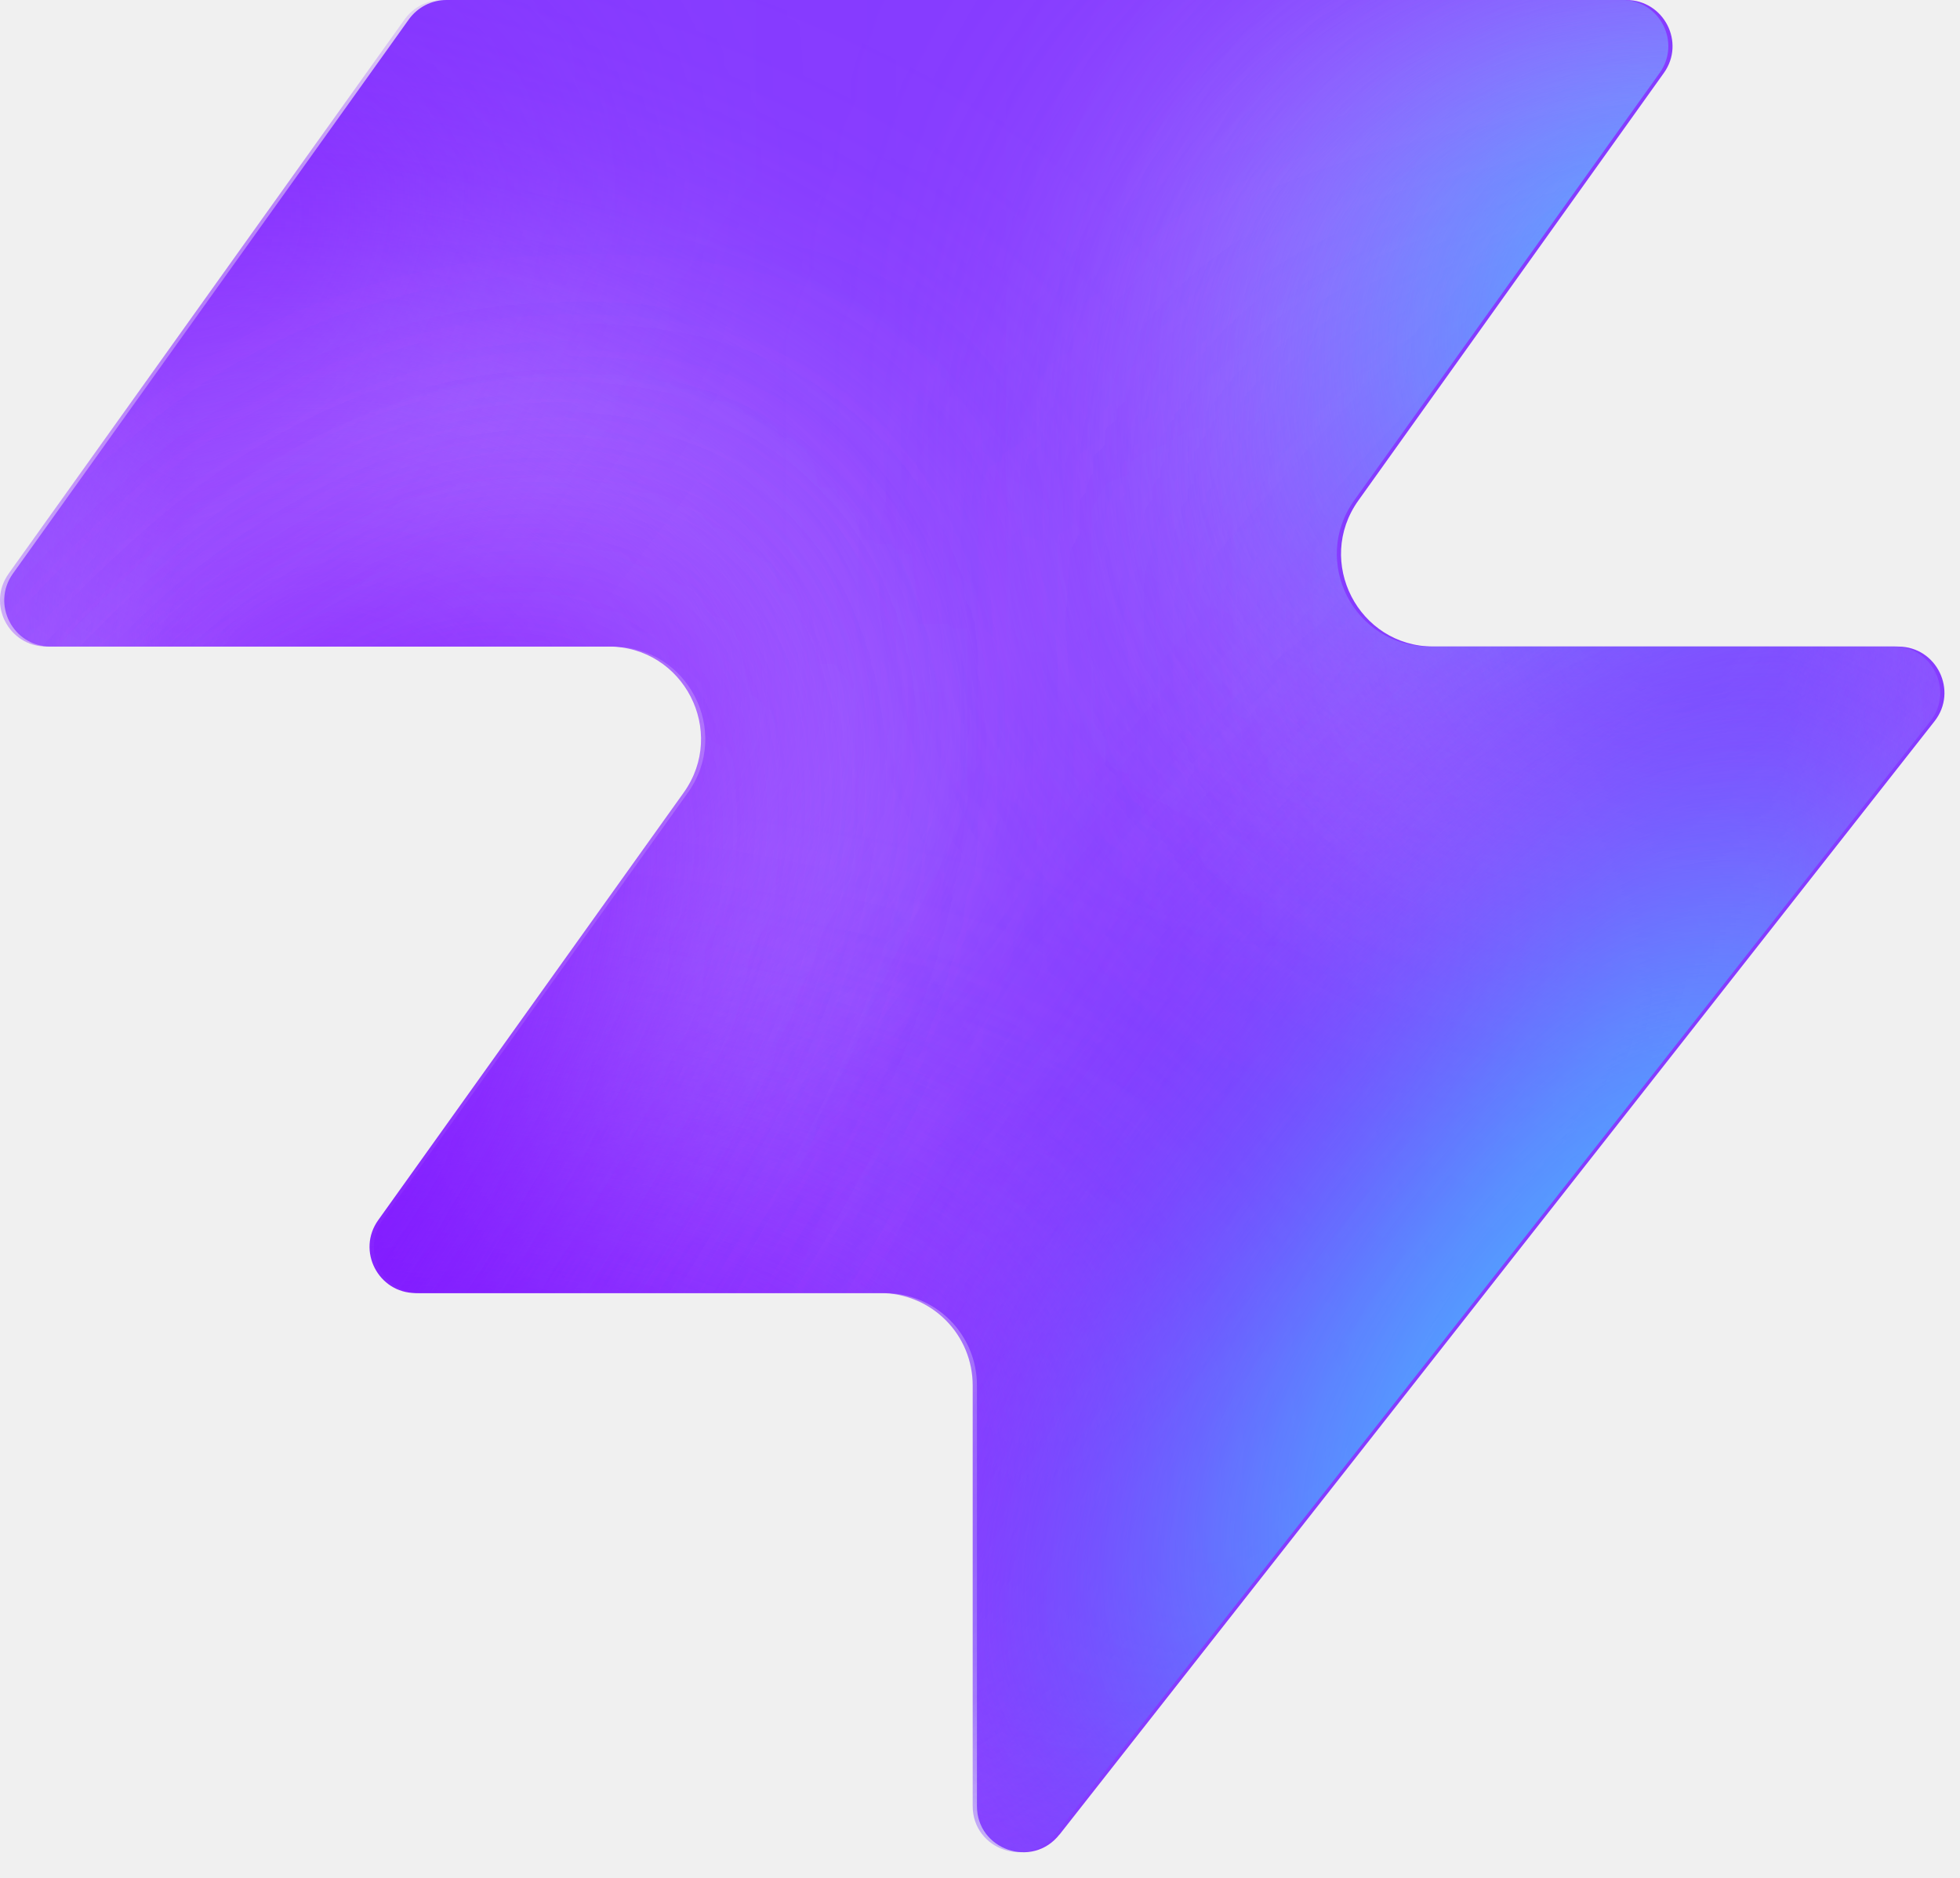
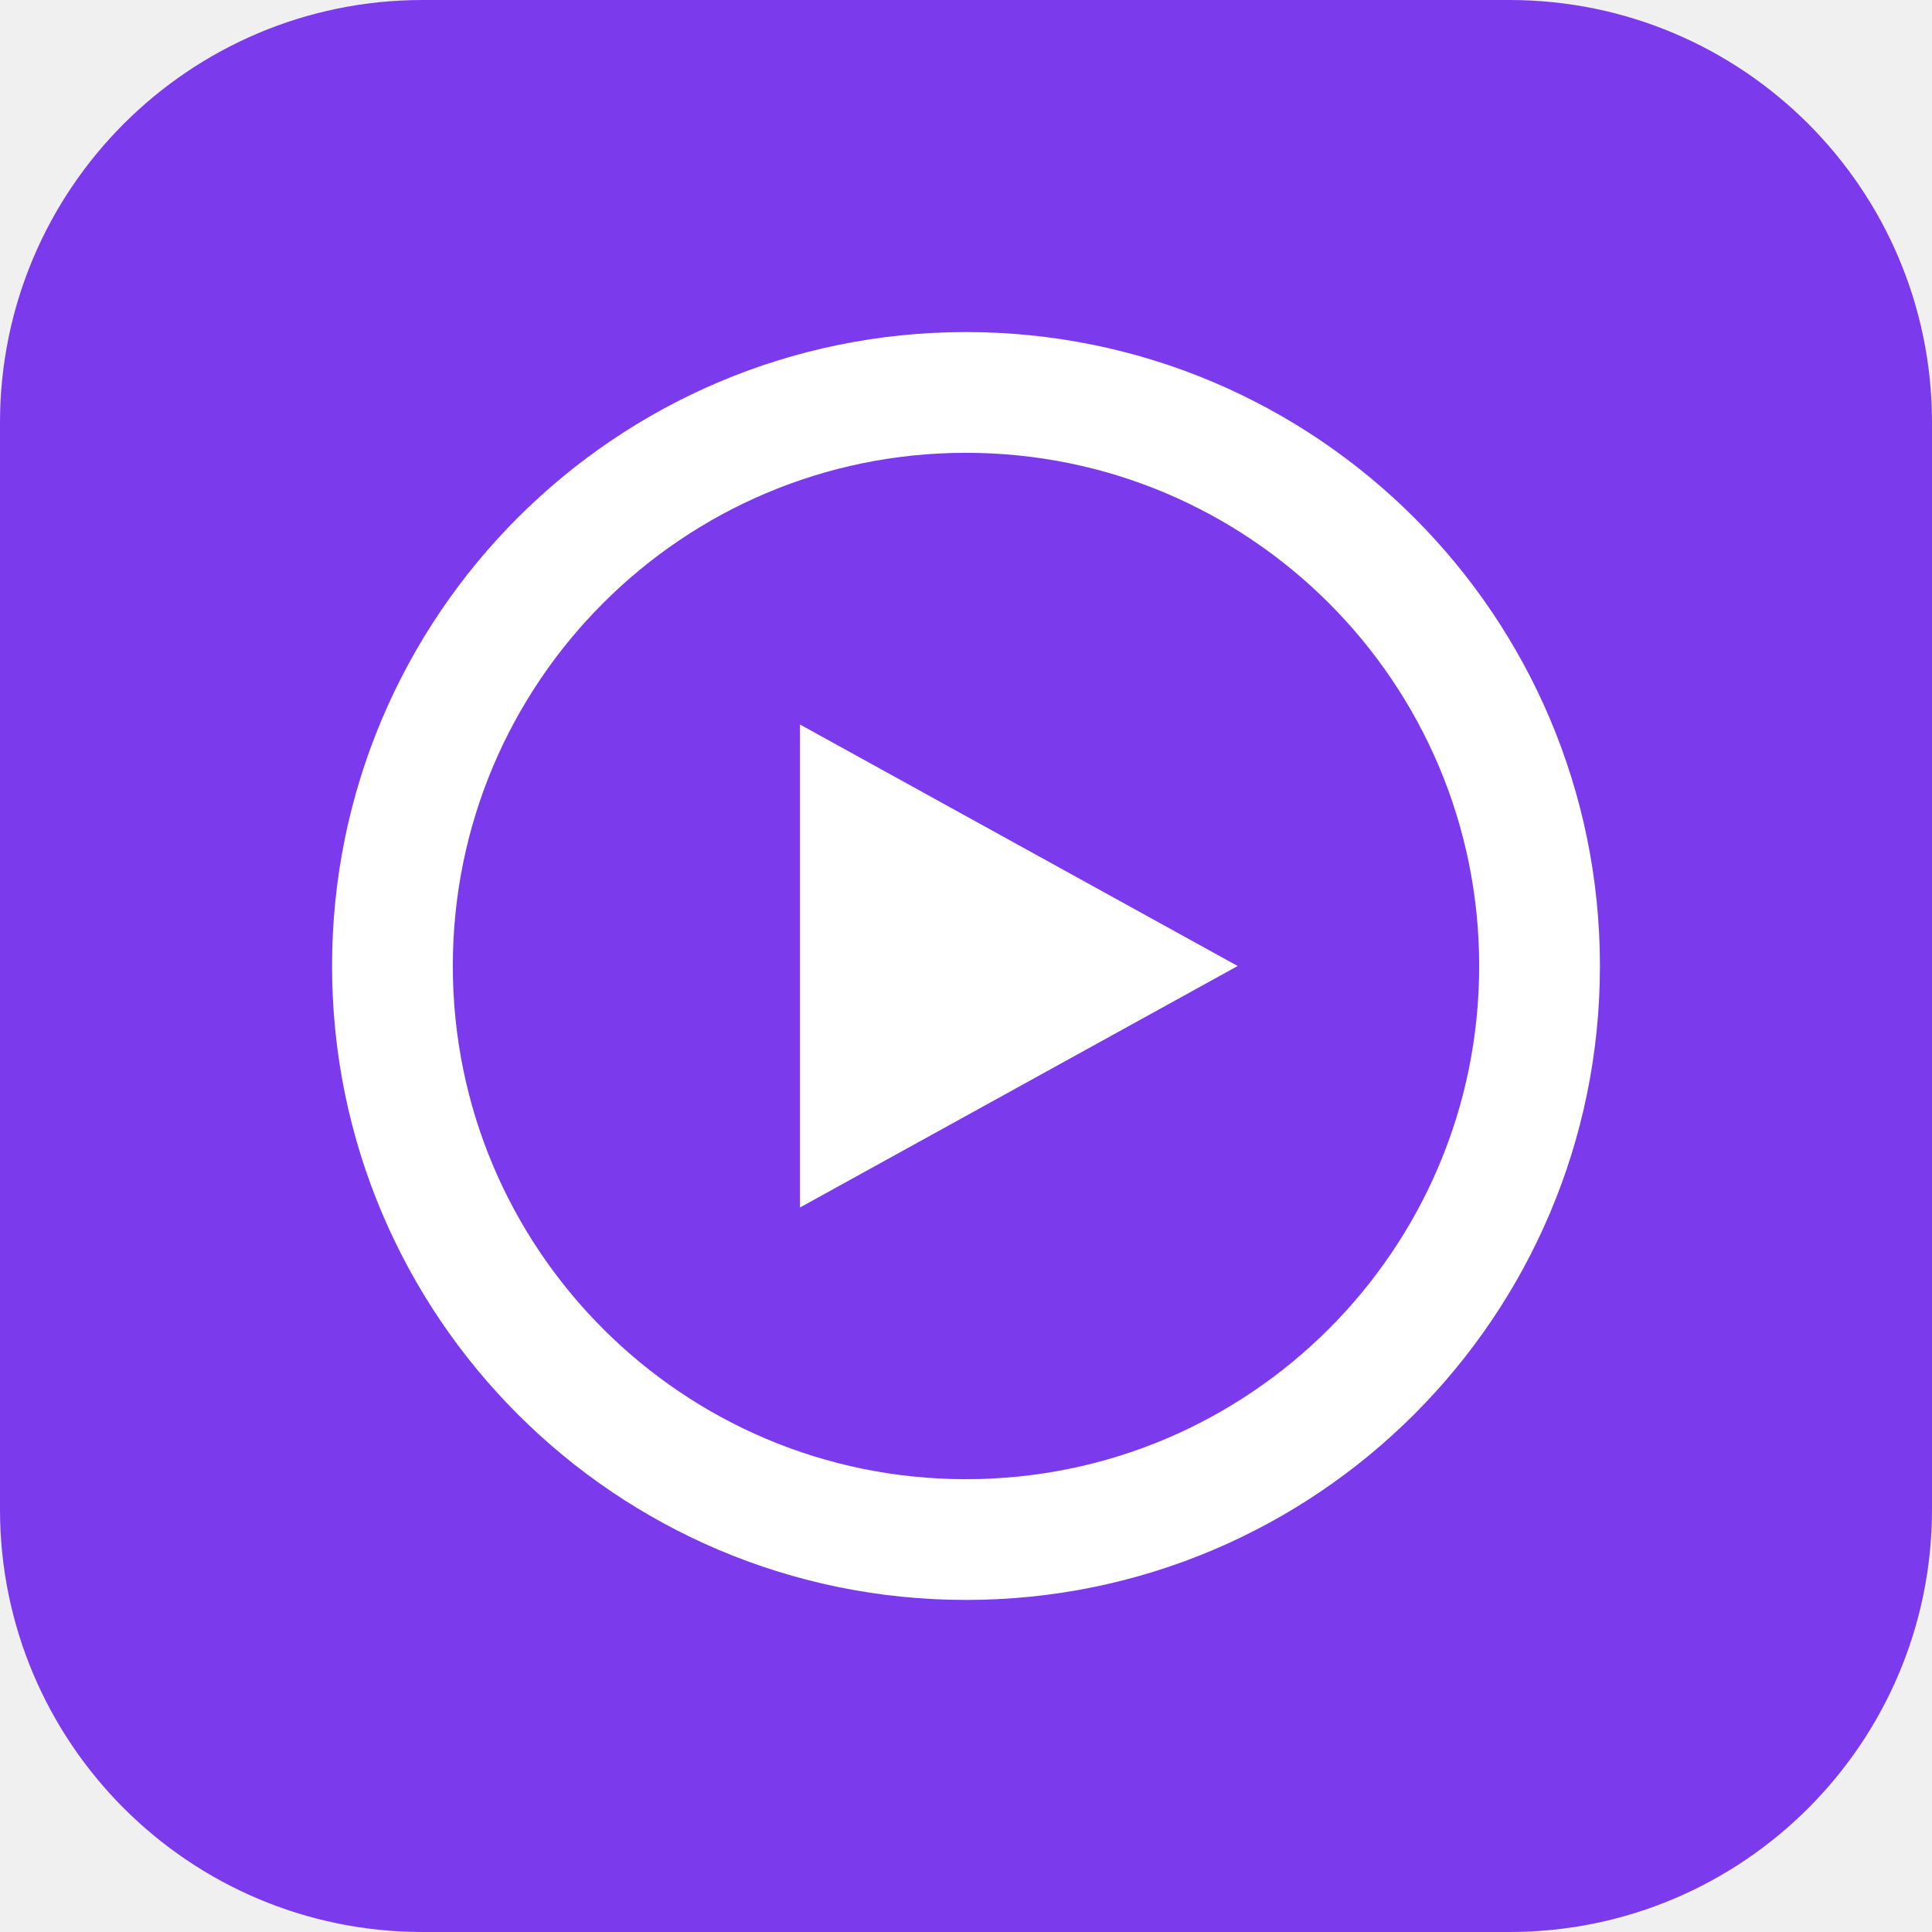
- <svg xmlns="http://www.w3.org/2000/svg" width="48" height="46" fill="none" viewBox="0 0 48 46">
-   <path fill="#863bff" d="M25.946 44.938c-.664.845-2.021.375-2.021-.698V33.937a2.26 2.26 0 0 0-2.262-2.262H10.287c-.92 0-1.456-1.04-.92-1.788l7.48-10.471c1.07-1.497 0-3.578-1.842-3.578H1.237c-.92 0-1.456-1.04-.92-1.788L10.013.474c.214-.297.556-.474.92-.474h28.894c.92 0 1.456 1.04.92 1.788l-7.48 10.471c-1.07 1.498 0 3.579 1.842 3.579h11.377c.943 0 1.473 1.088.89 1.83L25.947 44.94z" style="fill:#863bff;fill:color(display-p3 .525 .23 1);fill-opacity:1" />
-   <mask id="a" width="48" height="46" x="0" y="0" maskUnits="userSpaceOnUse" style="mask-type:alpha">
-     <path fill="#000" d="M25.842 44.938c-.664.844-2.021.375-2.021-.698V33.937a2.26 2.26 0 0 0-2.262-2.262H10.183c-.92 0-1.456-1.04-.92-1.788l7.48-10.471c1.07-1.498 0-3.579-1.842-3.579H1.133c-.92 0-1.456-1.04-.92-1.787L9.91.473c.214-.297.556-.474.92-.474h28.894c.92 0 1.456 1.04.92 1.788l-7.48 10.471c-1.07 1.498 0 3.578 1.842 3.578h11.377c.943 0 1.473 1.088.89 1.832L25.843 44.94z" style="fill:#000;fill-opacity:1" />
-   </mask>
-   <g mask="url(#a)">
-     <g filter="url(#b)">
-       <ellipse cx="5.508" cy="14.704" fill="#ede6ff" rx="5.508" ry="14.704" style="fill:#ede6ff;fill:color(display-p3 .927 .903 1);fill-opacity:1" transform="matrix(.00324 1 1 -.00324 -4.47 31.516)" />
-     </g>
-     <g filter="url(#c)">
-       <ellipse cx="10.399" cy="29.851" fill="#ede6ff" rx="10.399" ry="29.851" style="fill:#ede6ff;fill:color(display-p3 .927 .903 1);fill-opacity:1" transform="matrix(.00324 1 1 -.00324 -39.328 7.883)" />
-     </g>
-     <g filter="url(#d)">
-       <ellipse cx="5.508" cy="30.487" fill="#7e14ff" rx="5.508" ry="30.487" style="fill:#7e14ff;fill:color(display-p3 .492 .077 1);fill-opacity:1" transform="rotate(89.814 -25.913 -14.639)scale(1 -1)" />
-     </g>
-     <g filter="url(#e)">
-       <ellipse cx="5.508" cy="30.599" fill="#7e14ff" rx="5.508" ry="30.599" style="fill:#7e14ff;fill:color(display-p3 .492 .077 1);fill-opacity:1" transform="rotate(89.814 -32.644 -3.334)scale(1 -1)" />
-     </g>
-     <g filter="url(#f)">
-       <ellipse cx="5.508" cy="30.599" fill="#7e14ff" rx="5.508" ry="30.599" style="fill:#7e14ff;fill:color(display-p3 .492 .077 1);fill-opacity:1" transform="matrix(.00324 1 1 -.00324 -34.34 30.47)" />
-     </g>
-     <g filter="url(#g)">
-       <ellipse cx="14.072" cy="22.078" fill="#ede6ff" rx="14.072" ry="22.078" style="fill:#ede6ff;fill:color(display-p3 .927 .903 1);fill-opacity:1" transform="rotate(93.35 24.506 48.493)scale(-1 1)" />
-     </g>
-     <g filter="url(#h)">
-       <ellipse cx="3.47" cy="21.501" fill="#7e14ff" rx="3.47" ry="21.501" style="fill:#7e14ff;fill:color(display-p3 .492 .077 1);fill-opacity:1" transform="rotate(89.009 28.708 47.59)scale(-1 1)" />
-     </g>
-     <g filter="url(#i)">
-       <ellipse cx="3.47" cy="21.501" fill="#7e14ff" rx="3.47" ry="21.501" style="fill:#7e14ff;fill:color(display-p3 .492 .077 1);fill-opacity:1" transform="rotate(89.009 28.708 47.59)scale(-1 1)" />
-     </g>
-     <g filter="url(#j)">
-       <ellipse cx=".387" cy="8.972" fill="#7e14ff" rx="4.407" ry="29.108" style="fill:#7e14ff;fill:color(display-p3 .492 .077 1);fill-opacity:1" transform="rotate(39.51 .387 8.972)" />
-     </g>
-     <g filter="url(#k)">
-       <ellipse cx="47.523" cy="-6.092" fill="#7e14ff" rx="4.407" ry="29.108" style="fill:#7e14ff;fill:color(display-p3 .492 .077 1);fill-opacity:1" transform="rotate(37.892 47.523 -6.092)" />
-     </g>
-     <g filter="url(#l)">
-       <ellipse cx="41.412" cy="6.333" fill="#47bfff" rx="5.971" ry="9.665" style="fill:#47bfff;fill:color(display-p3 .28 .748 1);fill-opacity:1" transform="rotate(37.892 41.412 6.333)" />
-     </g>
-     <g filter="url(#m)">
-       <ellipse cx="-1.879" cy="38.332" fill="#7e14ff" rx="4.407" ry="29.108" style="fill:#7e14ff;fill:color(display-p3 .492 .077 1);fill-opacity:1" transform="rotate(37.892 -1.88 38.332)" />
-     </g>
-     <g filter="url(#n)">
-       <ellipse cx="-1.879" cy="38.332" fill="#7e14ff" rx="4.407" ry="29.108" style="fill:#7e14ff;fill:color(display-p3 .492 .077 1);fill-opacity:1" transform="rotate(37.892 -1.88 38.332)" />
-     </g>
-     <g filter="url(#o)">
-       <ellipse cx="35.651" cy="29.907" fill="#7e14ff" rx="4.407" ry="29.108" style="fill:#7e14ff;fill:color(display-p3 .492 .077 1);fill-opacity:1" transform="rotate(37.892 35.651 29.907)" />
-     </g>
-     <g filter="url(#p)">
-       <ellipse cx="38.418" cy="32.4" fill="#47bfff" rx="5.971" ry="15.297" style="fill:#47bfff;fill:color(display-p3 .28 .748 1);fill-opacity:1" transform="rotate(37.892 38.418 32.4)" />
-     </g>
-   </g>
-   <defs>
-     <filter id="b" width="60.045" height="41.654" x="-19.77" y="16.149" color-interpolation-filters="sRGB" filterUnits="userSpaceOnUse">
-       <feFlood flood-opacity="0" result="BackgroundImageFix" />
-       <feBlend in="SourceGraphic" in2="BackgroundImageFix" result="shape" />
-       <feGaussianBlur result="effect1_foregroundBlur_2002_17158" stdDeviation="7.659" />
-     </filter>
-     <filter id="c" width="90.34" height="51.437" x="-54.613" y="-7.533" color-interpolation-filters="sRGB" filterUnits="userSpaceOnUse">
-       <feFlood flood-opacity="0" result="BackgroundImageFix" />
-       <feBlend in="SourceGraphic" in2="BackgroundImageFix" result="shape" />
-       <feGaussianBlur result="effect1_foregroundBlur_2002_17158" stdDeviation="7.659" />
-     </filter>
-     <filter id="d" width="79.355" height="29.4" x="-49.64" y="2.03" color-interpolation-filters="sRGB" filterUnits="userSpaceOnUse">
-       <feFlood flood-opacity="0" result="BackgroundImageFix" />
-       <feBlend in="SourceGraphic" in2="BackgroundImageFix" result="shape" />
-       <feGaussianBlur result="effect1_foregroundBlur_2002_17158" stdDeviation="4.596" />
-     </filter>
-     <filter id="e" width="79.579" height="29.4" x="-45.045" y="20.029" color-interpolation-filters="sRGB" filterUnits="userSpaceOnUse">
-       <feFlood flood-opacity="0" result="BackgroundImageFix" />
-       <feBlend in="SourceGraphic" in2="BackgroundImageFix" result="shape" />
-       <feGaussianBlur result="effect1_foregroundBlur_2002_17158" stdDeviation="4.596" />
-     </filter>
-     <filter id="f" width="79.579" height="29.4" x="-43.513" y="21.178" color-interpolation-filters="sRGB" filterUnits="userSpaceOnUse">
-       <feFlood flood-opacity="0" result="BackgroundImageFix" />
-       <feBlend in="SourceGraphic" in2="BackgroundImageFix" result="shape" />
-       <feGaussianBlur result="effect1_foregroundBlur_2002_17158" stdDeviation="4.596" />
-     </filter>
-     <filter id="g" width="74.749" height="58.852" x="15.756" y="-17.901" color-interpolation-filters="sRGB" filterUnits="userSpaceOnUse">
-       <feFlood flood-opacity="0" result="BackgroundImageFix" />
-       <feBlend in="SourceGraphic" in2="BackgroundImageFix" result="shape" />
-       <feGaussianBlur result="effect1_foregroundBlur_2002_17158" stdDeviation="7.659" />
-     </filter>
-     <filter id="h" width="61.377" height="25.362" x="23.548" y="2.284" color-interpolation-filters="sRGB" filterUnits="userSpaceOnUse">
-       <feFlood flood-opacity="0" result="BackgroundImageFix" />
-       <feBlend in="SourceGraphic" in2="BackgroundImageFix" result="shape" />
-       <feGaussianBlur result="effect1_foregroundBlur_2002_17158" stdDeviation="4.596" />
-     </filter>
-     <filter id="i" width="61.377" height="25.362" x="23.548" y="2.284" color-interpolation-filters="sRGB" filterUnits="userSpaceOnUse">
-       <feFlood flood-opacity="0" result="BackgroundImageFix" />
-       <feBlend in="SourceGraphic" in2="BackgroundImageFix" result="shape" />
-       <feGaussianBlur result="effect1_foregroundBlur_2002_17158" stdDeviation="4.596" />
-     </filter>
-     <filter id="j" width="56.045" height="63.649" x="-27.636" y="-22.853" color-interpolation-filters="sRGB" filterUnits="userSpaceOnUse">
-       <feFlood flood-opacity="0" result="BackgroundImageFix" />
-       <feBlend in="SourceGraphic" in2="BackgroundImageFix" result="shape" />
-       <feGaussianBlur result="effect1_foregroundBlur_2002_17158" stdDeviation="4.596" />
-     </filter>
-     <filter id="k" width="54.814" height="64.646" x="20.116" y="-38.415" color-interpolation-filters="sRGB" filterUnits="userSpaceOnUse">
-       <feFlood flood-opacity="0" result="BackgroundImageFix" />
-       <feBlend in="SourceGraphic" in2="BackgroundImageFix" result="shape" />
-       <feGaussianBlur result="effect1_foregroundBlur_2002_17158" stdDeviation="4.596" />
-     </filter>
-     <filter id="l" width="33.541" height="35.313" x="24.641" y="-11.323" color-interpolation-filters="sRGB" filterUnits="userSpaceOnUse">
-       <feFlood flood-opacity="0" result="BackgroundImageFix" />
-       <feBlend in="SourceGraphic" in2="BackgroundImageFix" result="shape" />
-       <feGaussianBlur result="effect1_foregroundBlur_2002_17158" stdDeviation="4.596" />
-     </filter>
-     <filter id="m" width="54.814" height="64.646" x="-29.286" y="6.009" color-interpolation-filters="sRGB" filterUnits="userSpaceOnUse">
-       <feFlood flood-opacity="0" result="BackgroundImageFix" />
-       <feBlend in="SourceGraphic" in2="BackgroundImageFix" result="shape" />
-       <feGaussianBlur result="effect1_foregroundBlur_2002_17158" stdDeviation="4.596" />
-     </filter>
-     <filter id="n" width="54.814" height="64.646" x="-29.286" y="6.009" color-interpolation-filters="sRGB" filterUnits="userSpaceOnUse">
-       <feFlood flood-opacity="0" result="BackgroundImageFix" />
-       <feBlend in="SourceGraphic" in2="BackgroundImageFix" result="shape" />
-       <feGaussianBlur result="effect1_foregroundBlur_2002_17158" stdDeviation="4.596" />
-     </filter>
-     <filter id="o" width="54.814" height="64.646" x="8.244" y="-2.416" color-interpolation-filters="sRGB" filterUnits="userSpaceOnUse">
-       <feFlood flood-opacity="0" result="BackgroundImageFix" />
-       <feBlend in="SourceGraphic" in2="BackgroundImageFix" result="shape" />
-       <feGaussianBlur result="effect1_foregroundBlur_2002_17158" stdDeviation="4.596" />
-     </filter>
-     <filter id="p" width="39.409" height="43.623" x="18.713" y="10.588" color-interpolation-filters="sRGB" filterUnits="userSpaceOnUse">
-       <feFlood flood-opacity="0" result="BackgroundImageFix" />
-       <feBlend in="SourceGraphic" in2="BackgroundImageFix" result="shape" />
-       <feGaussianBlur result="effect1_foregroundBlur_2002_17158" stdDeviation="4.596" />
-     </filter>
-   </defs>
+ <svg xmlns="http://www.w3.org/2000/svg" viewBox="0 0 128 128" role="img" aria-label="MediaLog">
+   <rect width="128" height="128" rx="28" fill="#7c3aed" />
+   <circle cx="64" cy="64" r="38" fill="none" stroke="#ffffff" stroke-width="8" />
+   <path d="M 53 48 L 82 64 L 53 80 Z" fill="#ffffff" />
</svg>
